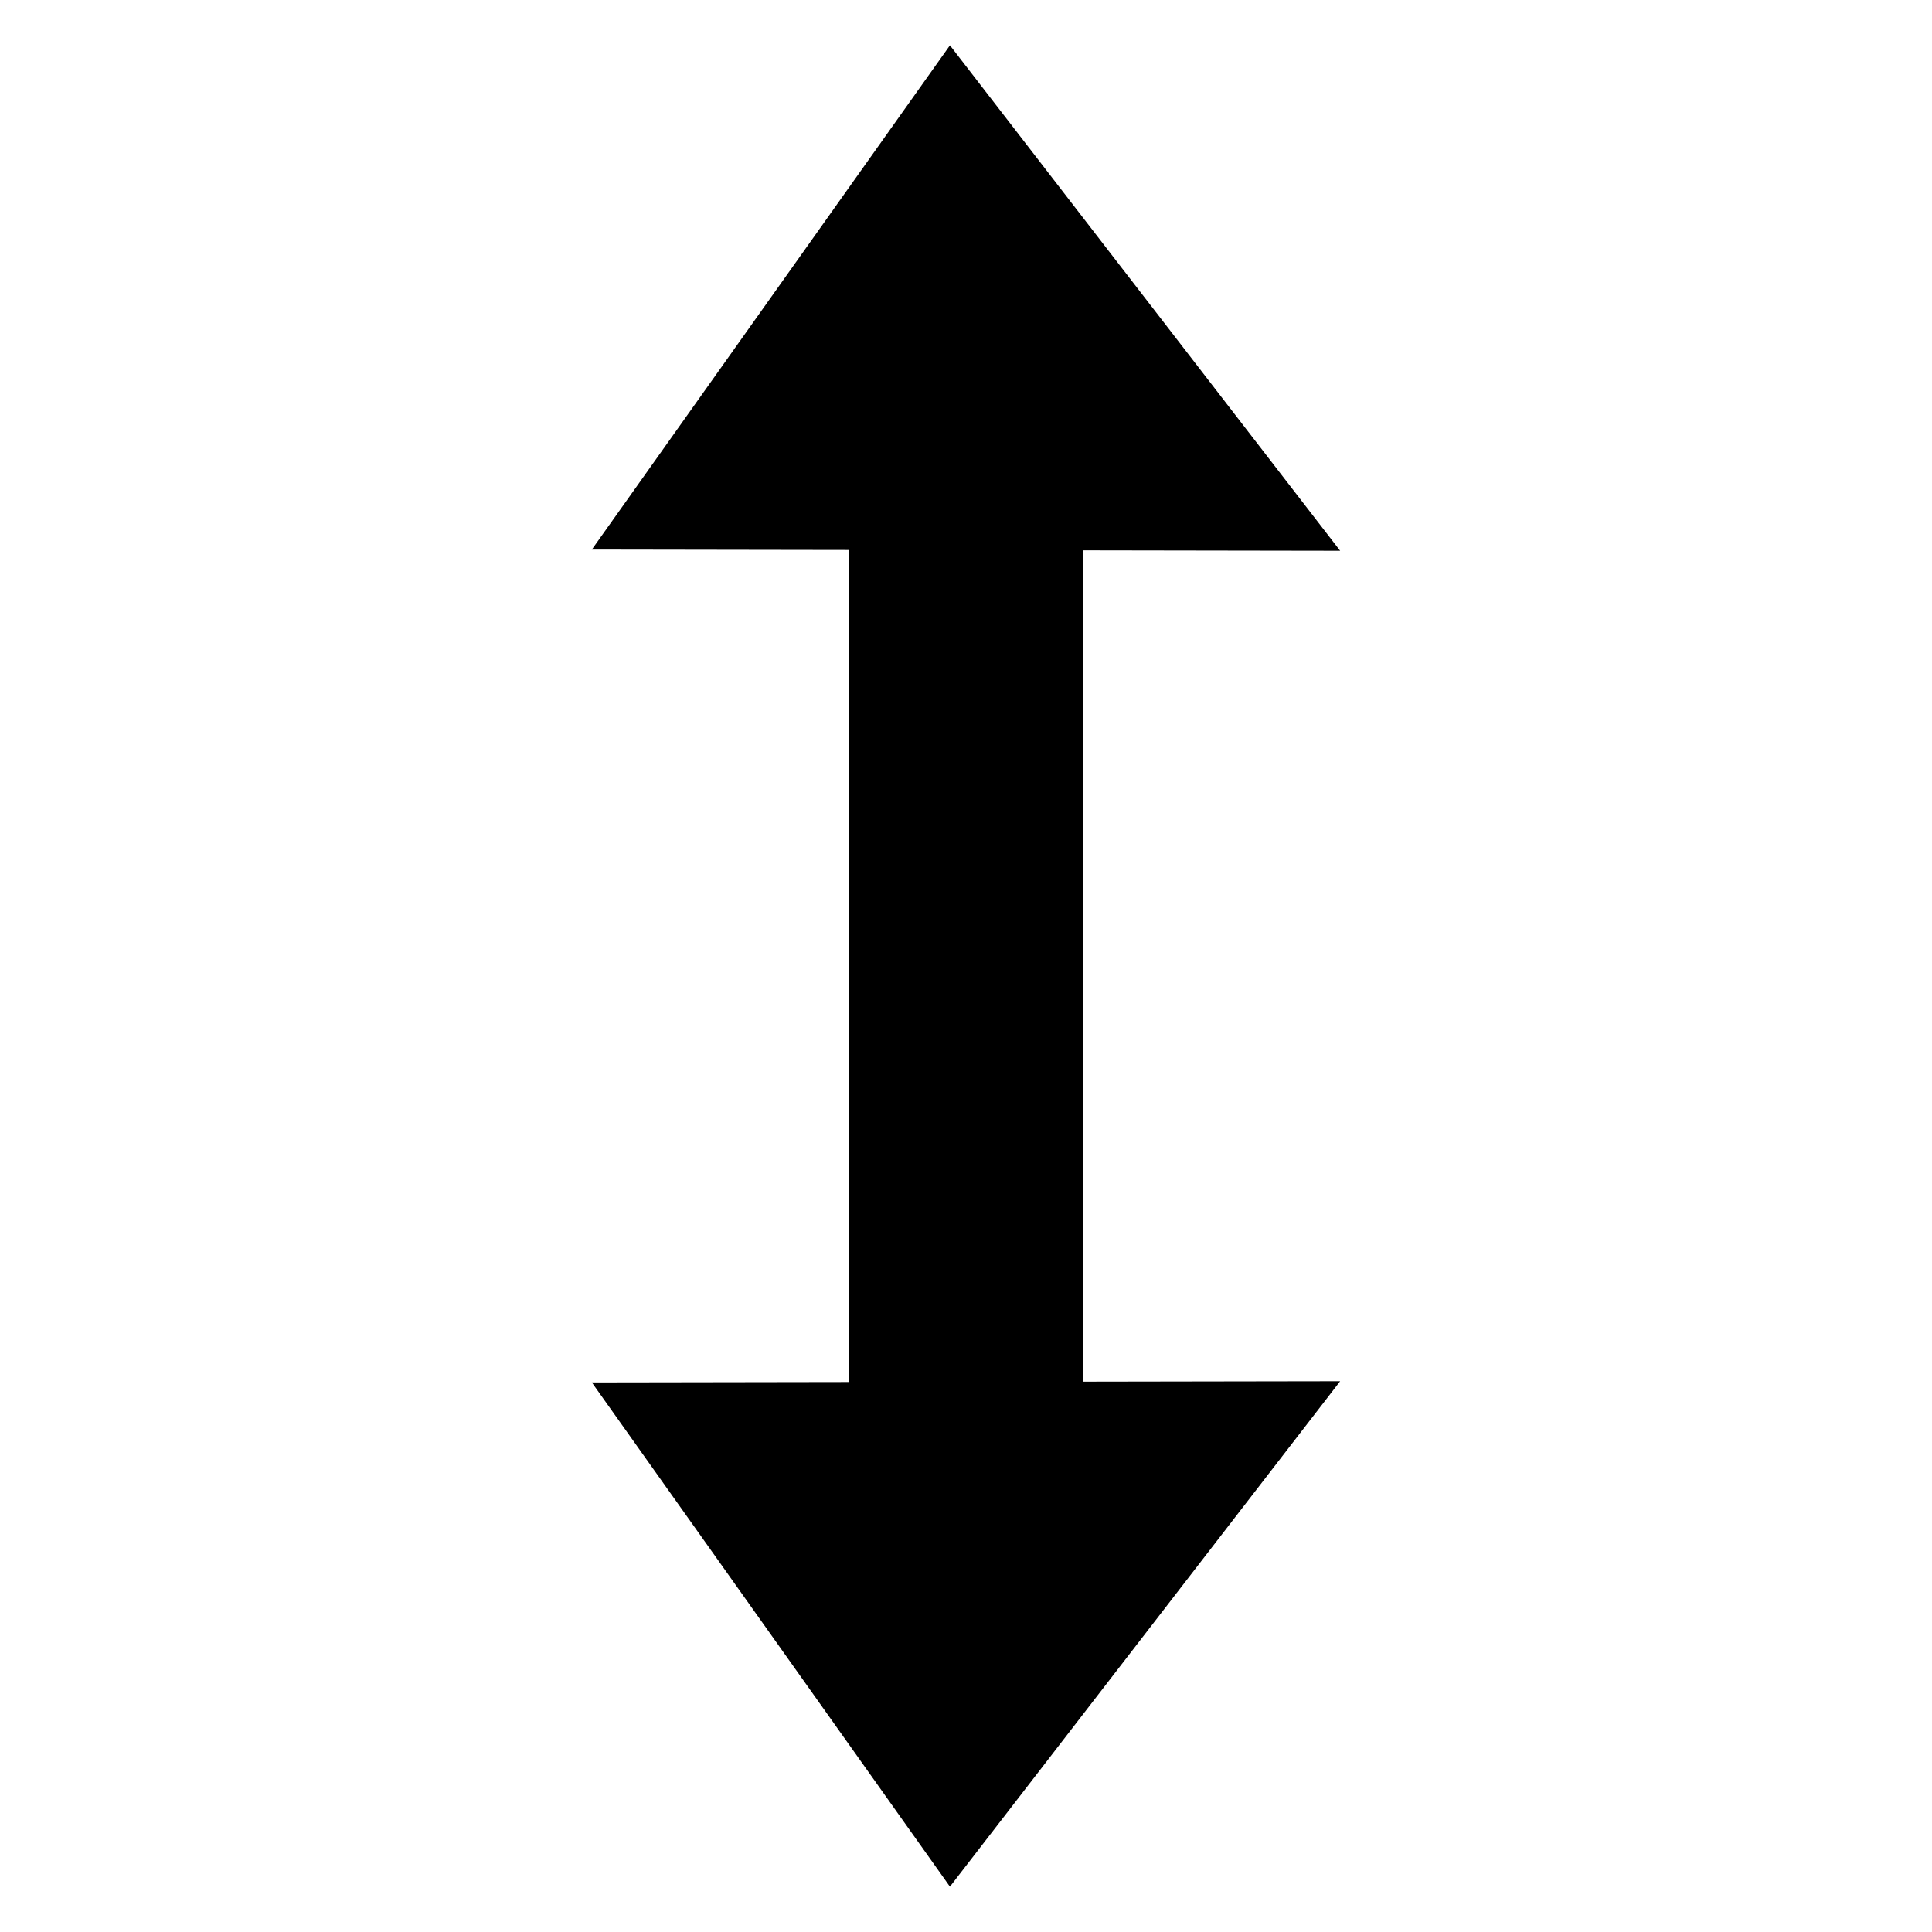
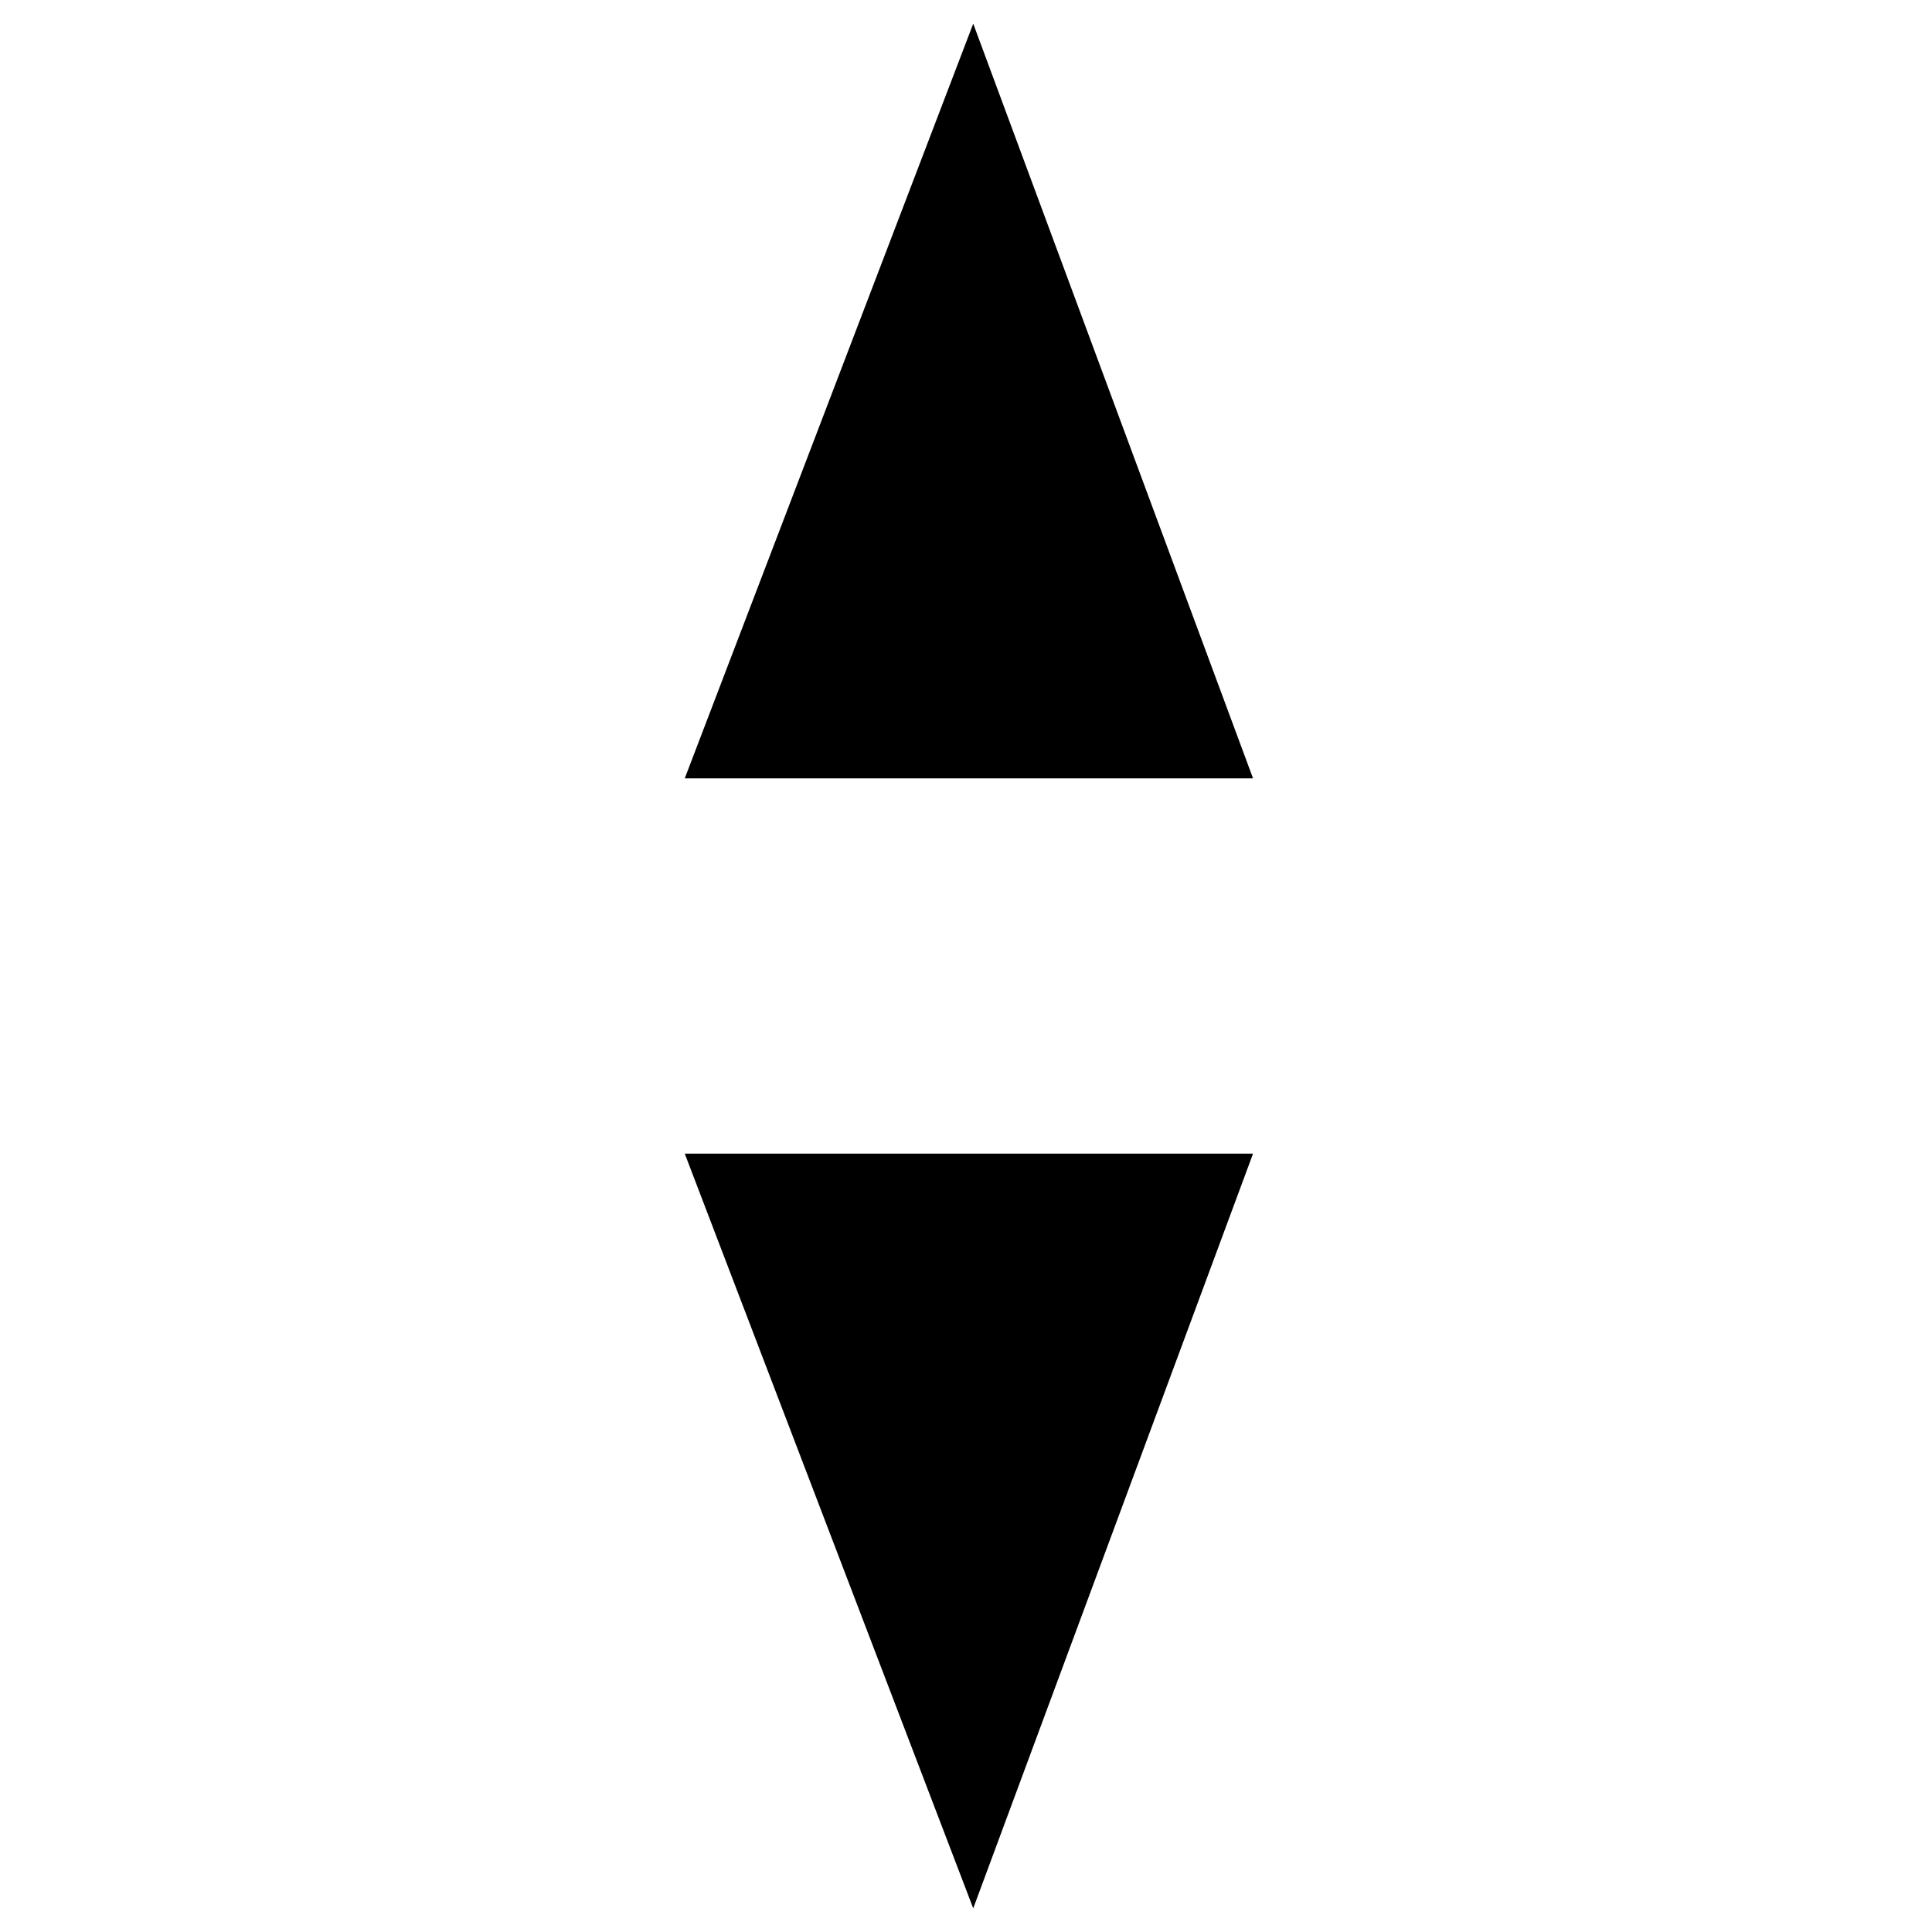
- <svg xmlns="http://www.w3.org/2000/svg" width="512" height="512" version="1.1" viewBox="0 0 512 512">
-   <g transform="translate(9.584,-27.276)">
-     <g transform="translate(0 35.49)">
-       <rect transform="rotate(-90)" x="-319.89" y="215.38" width="206.42" height="62.063" stroke-width=".701" />
-       <path d="m147.26 137.42 94.9-133.62 103.41 133.94z" stroke-width="15.411" />
-       <rect transform="matrix(0,1,1,0,0,0)" x="175.68" y="215.38" width="206.42" height="62.063" stroke-width=".701" />
-       <path d="m147.26 358.15 94.9 133.62 103.41-133.94z" stroke-width="15.411" />
-     </g>
-   </g>
+ <svg xmlns="http://www.w3.org/2000/svg" width="512" height="512" version="1.1" viewBox="0 0 135.47 135.47">
+   <path d="m87.862 54.578h-39.848l20.228-52.918z" stroke-width="8.809" />
+   <path d="m87.862 80.892h-39.848l20.228 52.918z" stroke-width="8.809" />
</svg>
